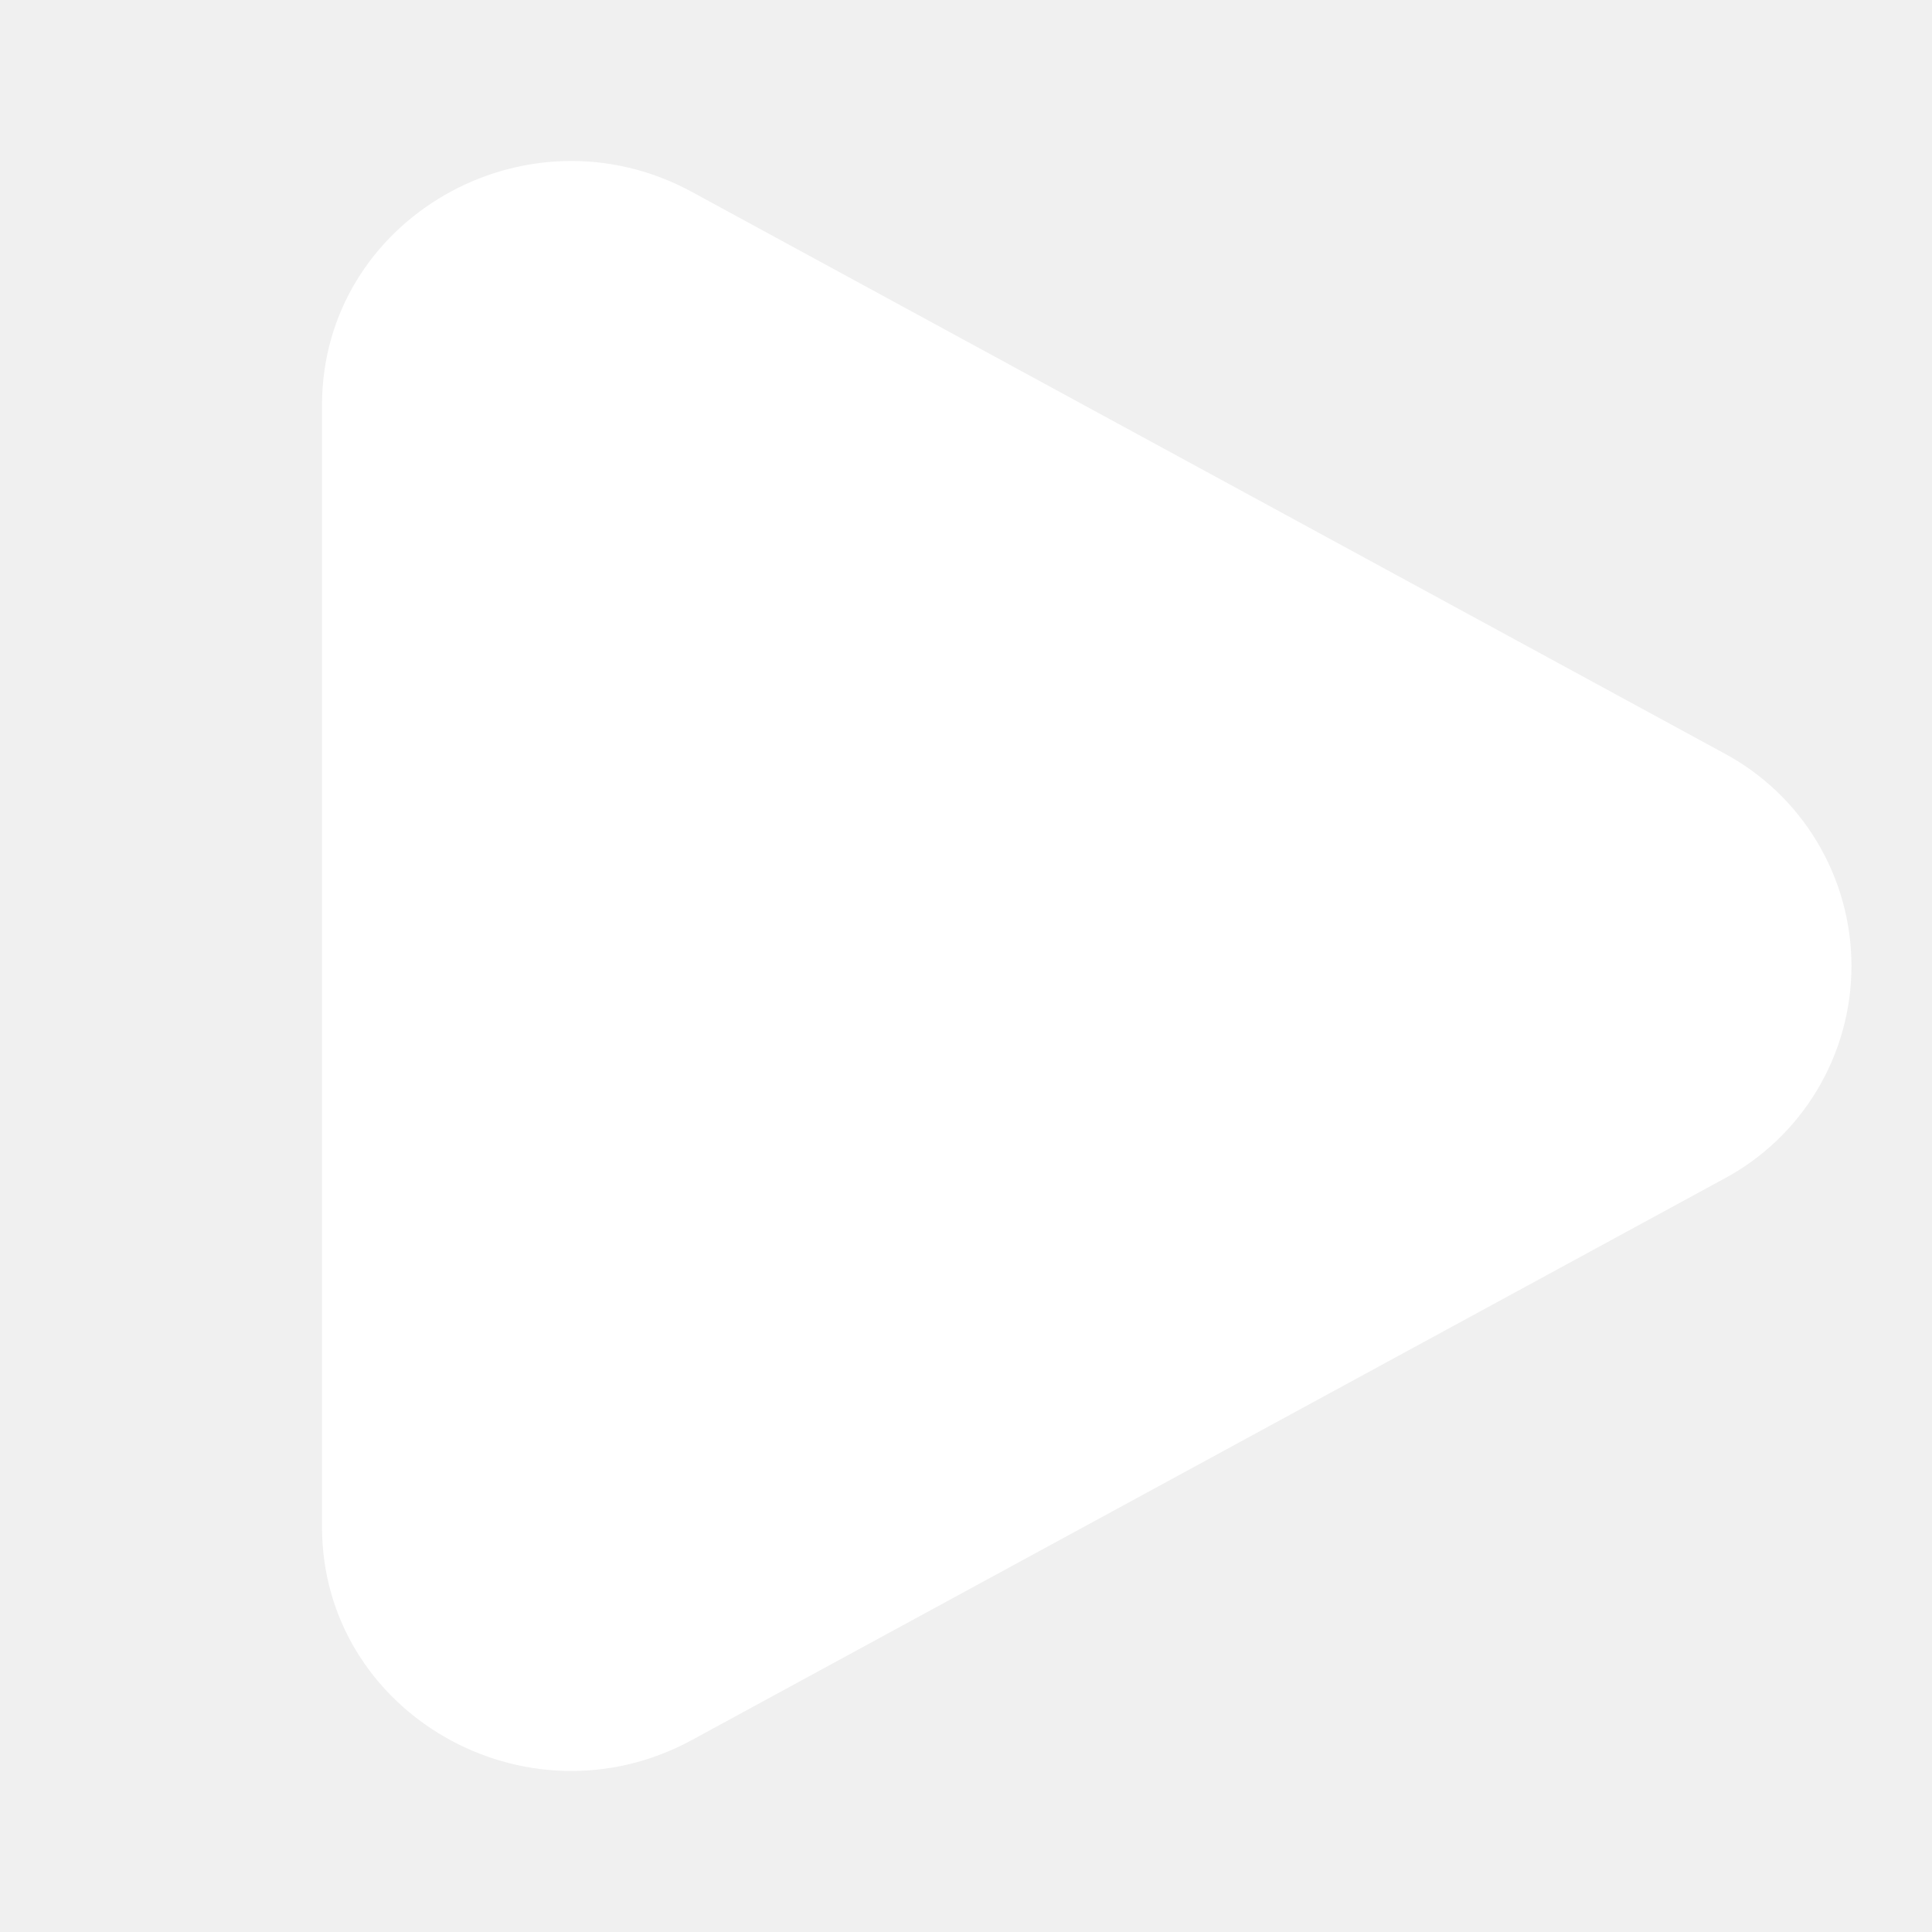
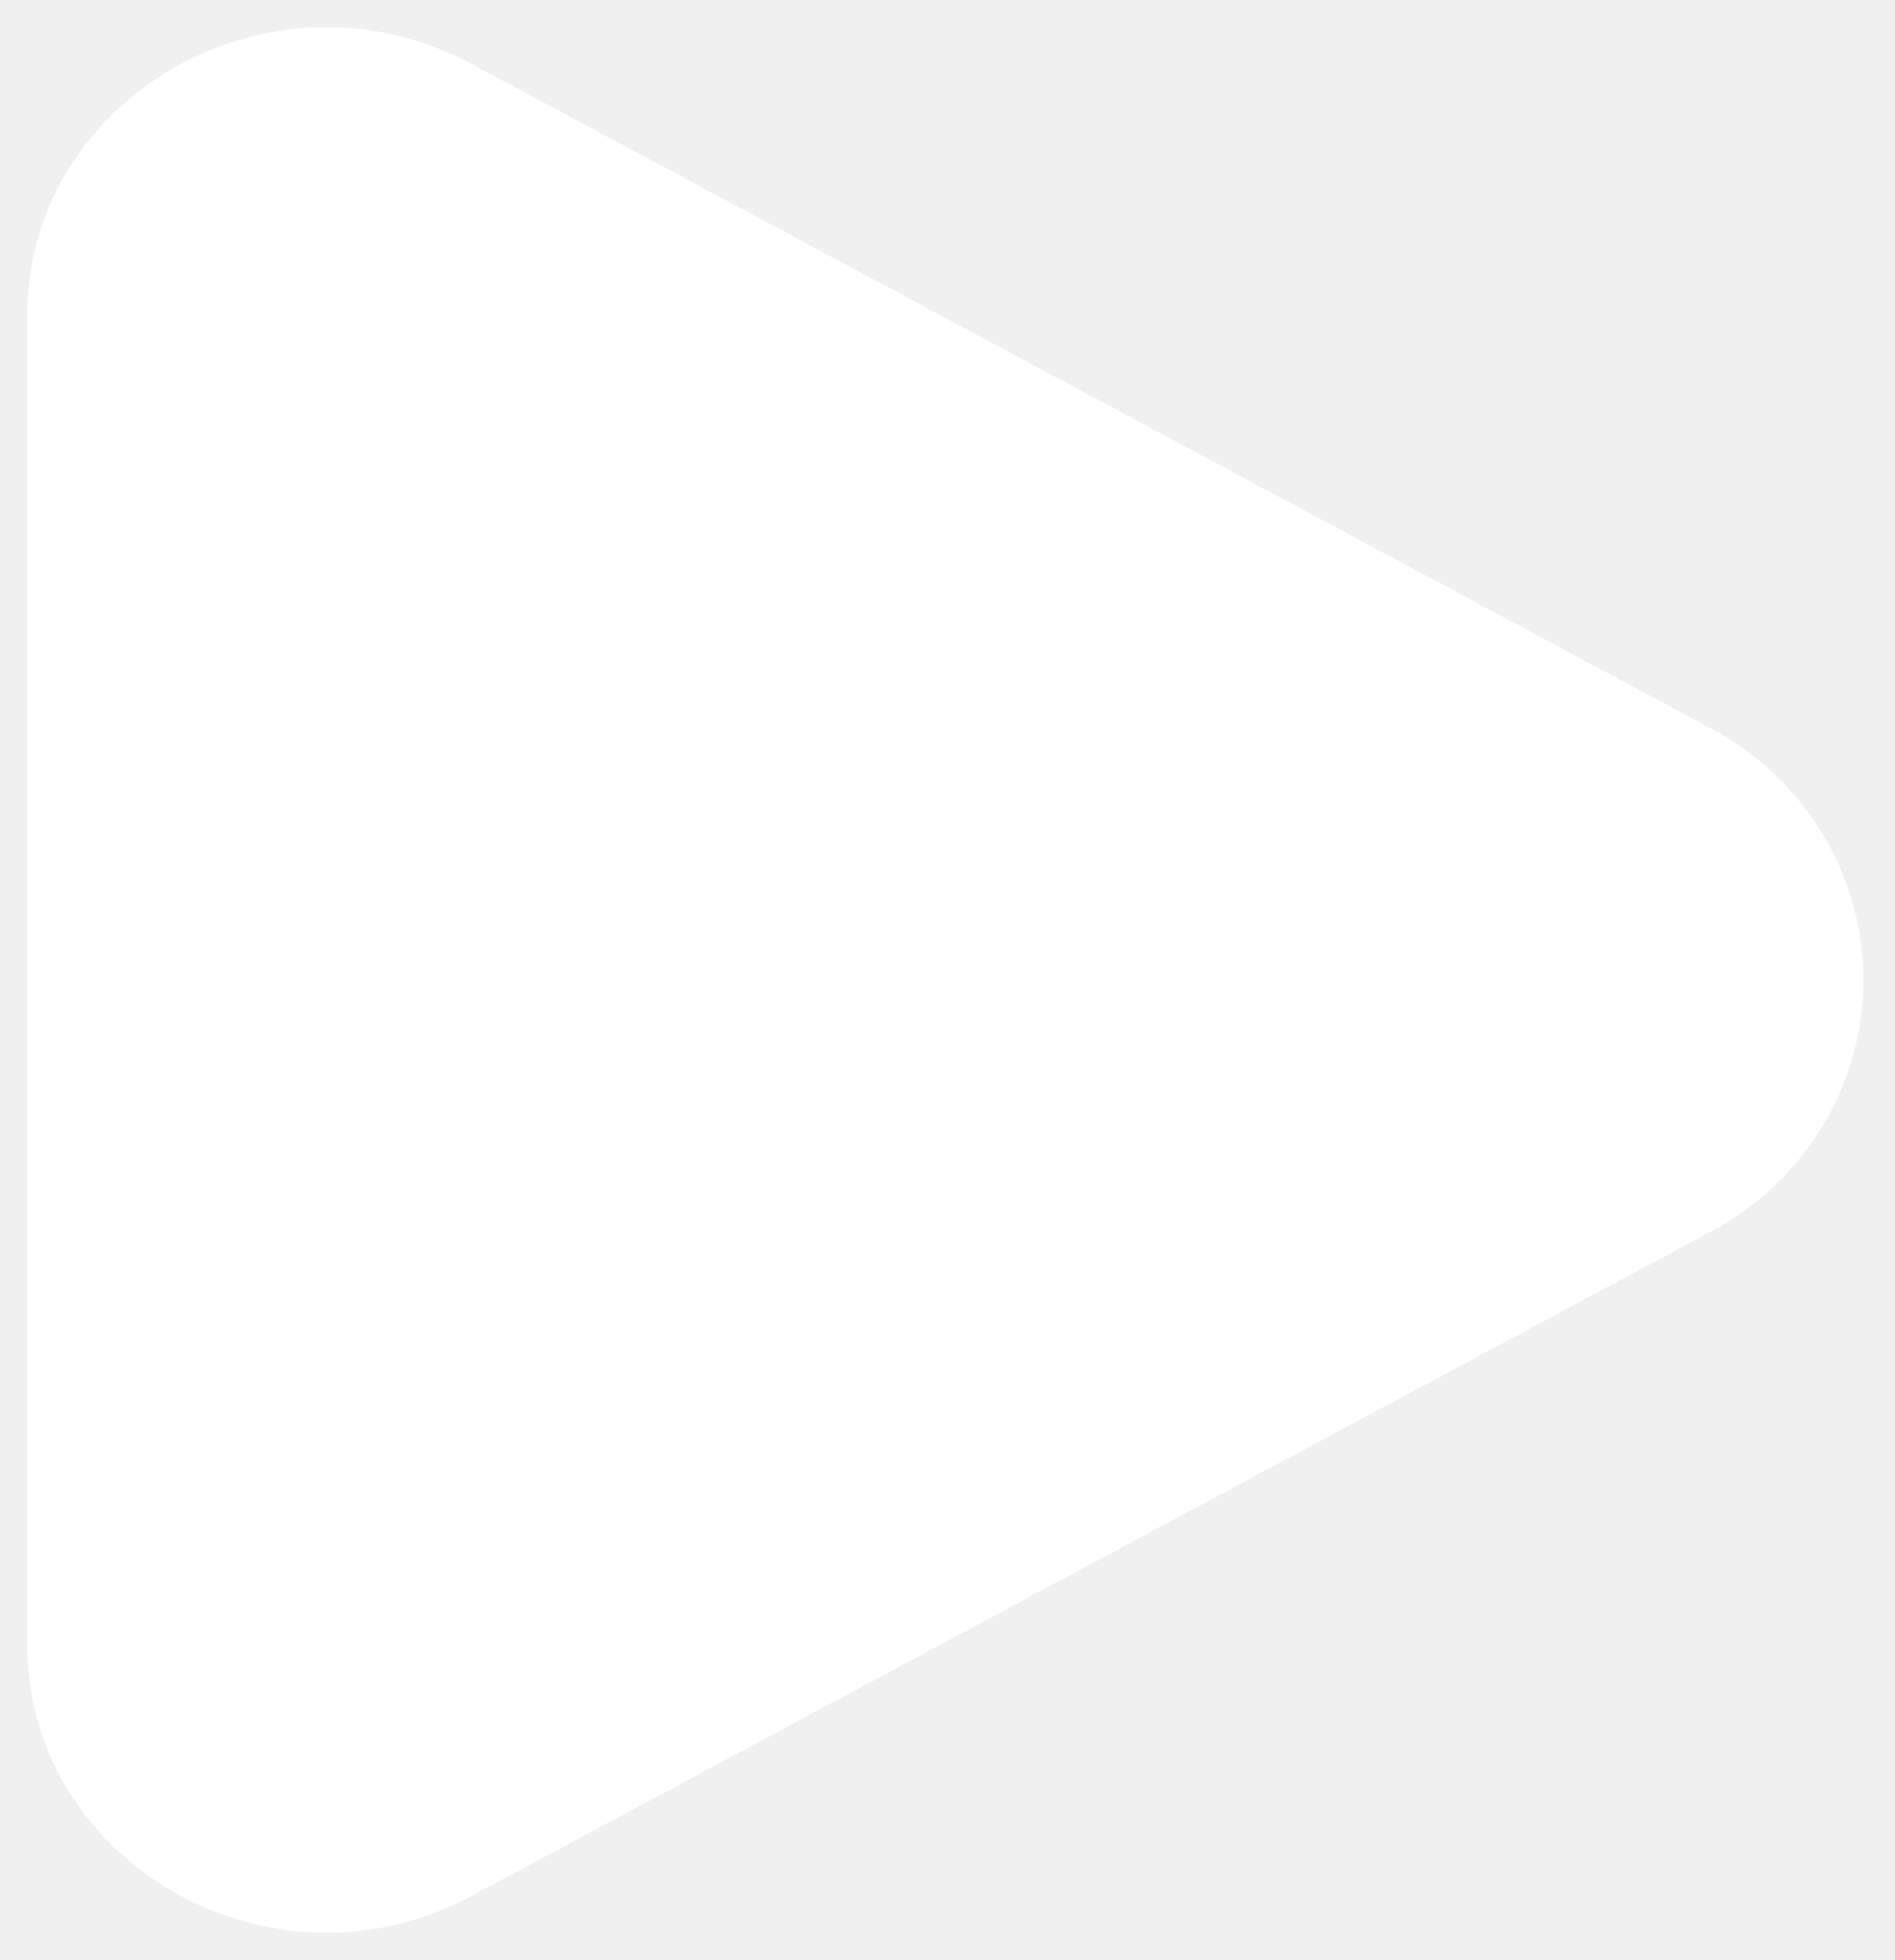
- <svg xmlns="http://www.w3.org/2000/svg" width="80" height="80" viewBox="0 0 80 80" fill="none">
-   <path d="M71.364 31.177C72.965 32.028 74.304 33.299 75.237 34.853C76.171 36.408 76.665 38.187 76.665 40C76.665 41.813 76.171 43.592 75.237 45.147C74.304 46.701 72.965 47.972 71.364 48.823L28.657 72.047C21.78 75.787 13.334 70.92 13.334 63.227V16.777C13.334 9.077 21.78 4.213 28.657 7.95L71.364 31.177Z" fill="white" />
+ <svg xmlns="http://www.w3.org/2000/svg" width="58" height="60" viewBox="0 0 58 60" fill="none">
+   <path d="M52.335 22.279C53.755 23.024 54.944 24.137 55.773 25.497C56.602 26.857 57.039 28.413 57.039 30C57.039 31.587 56.602 33.143 55.773 34.503C54.944 35.863 53.755 36.975 52.335 37.72L14.432 58.041C8.329 61.313 0.833 57.055 0.833 50.323V9.68C0.833 2.942 8.329 -1.313 14.432 1.956L52.335 22.279Z" fill="white" />
</svg>
